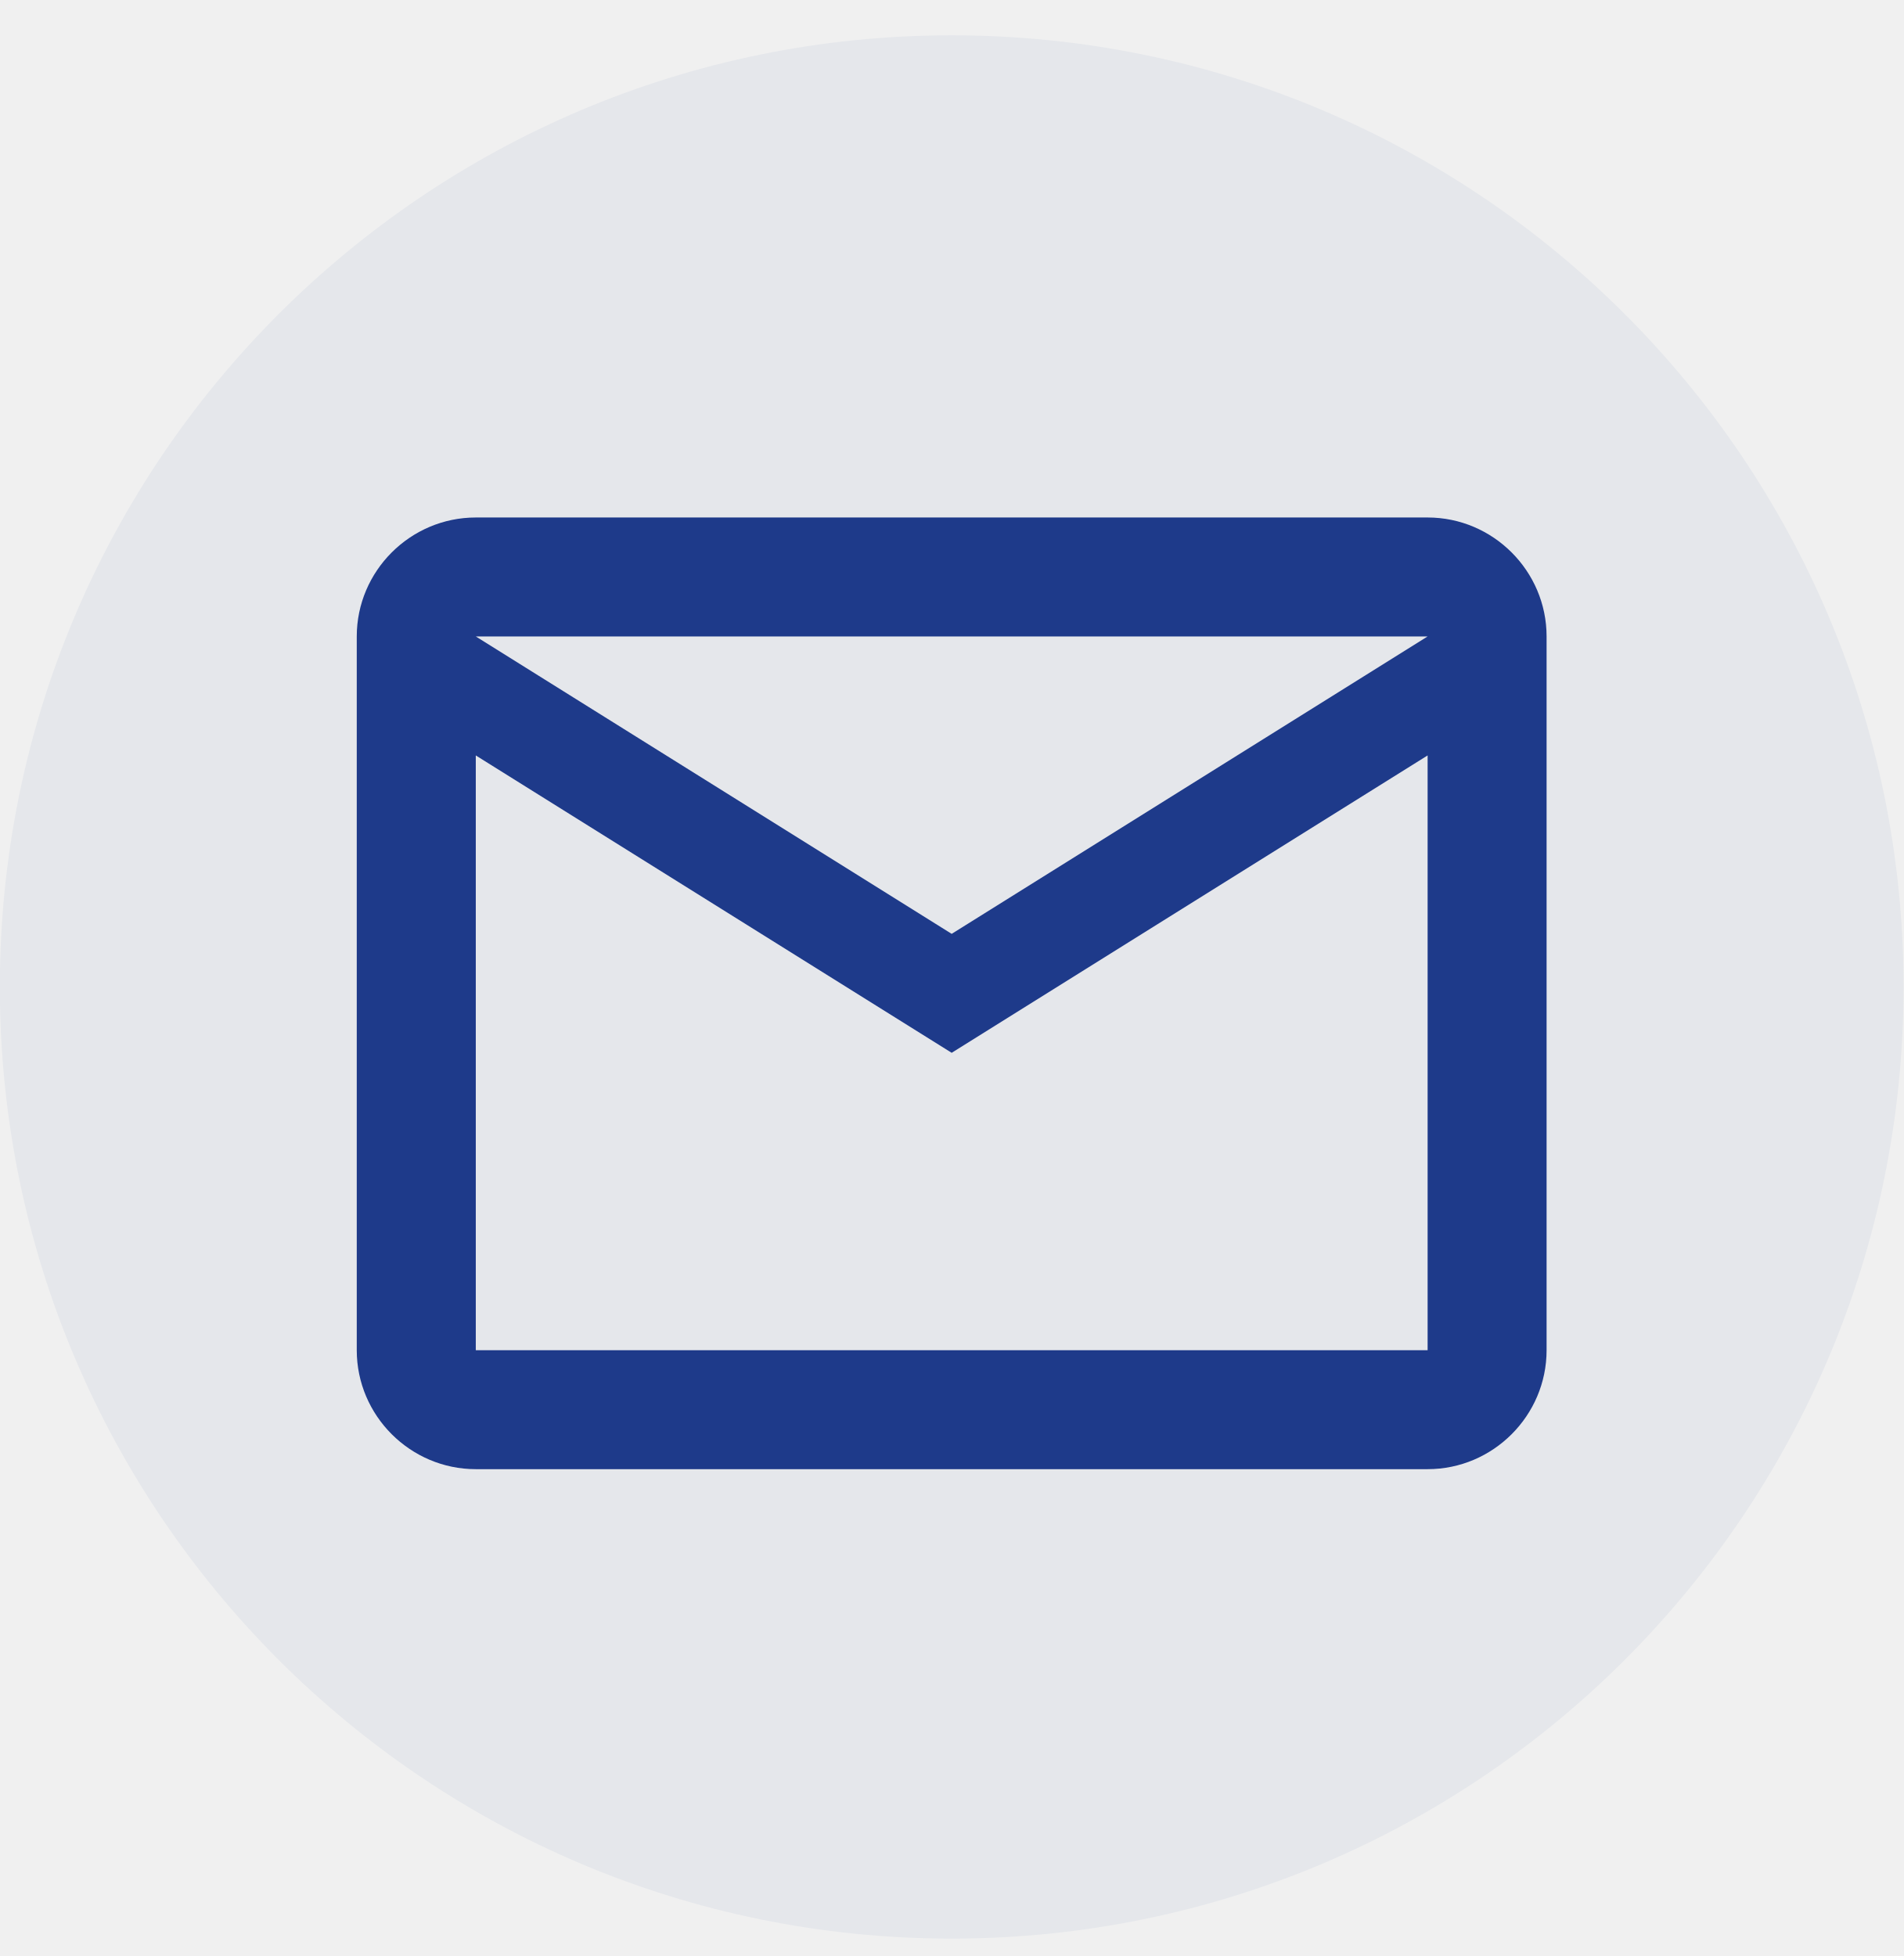
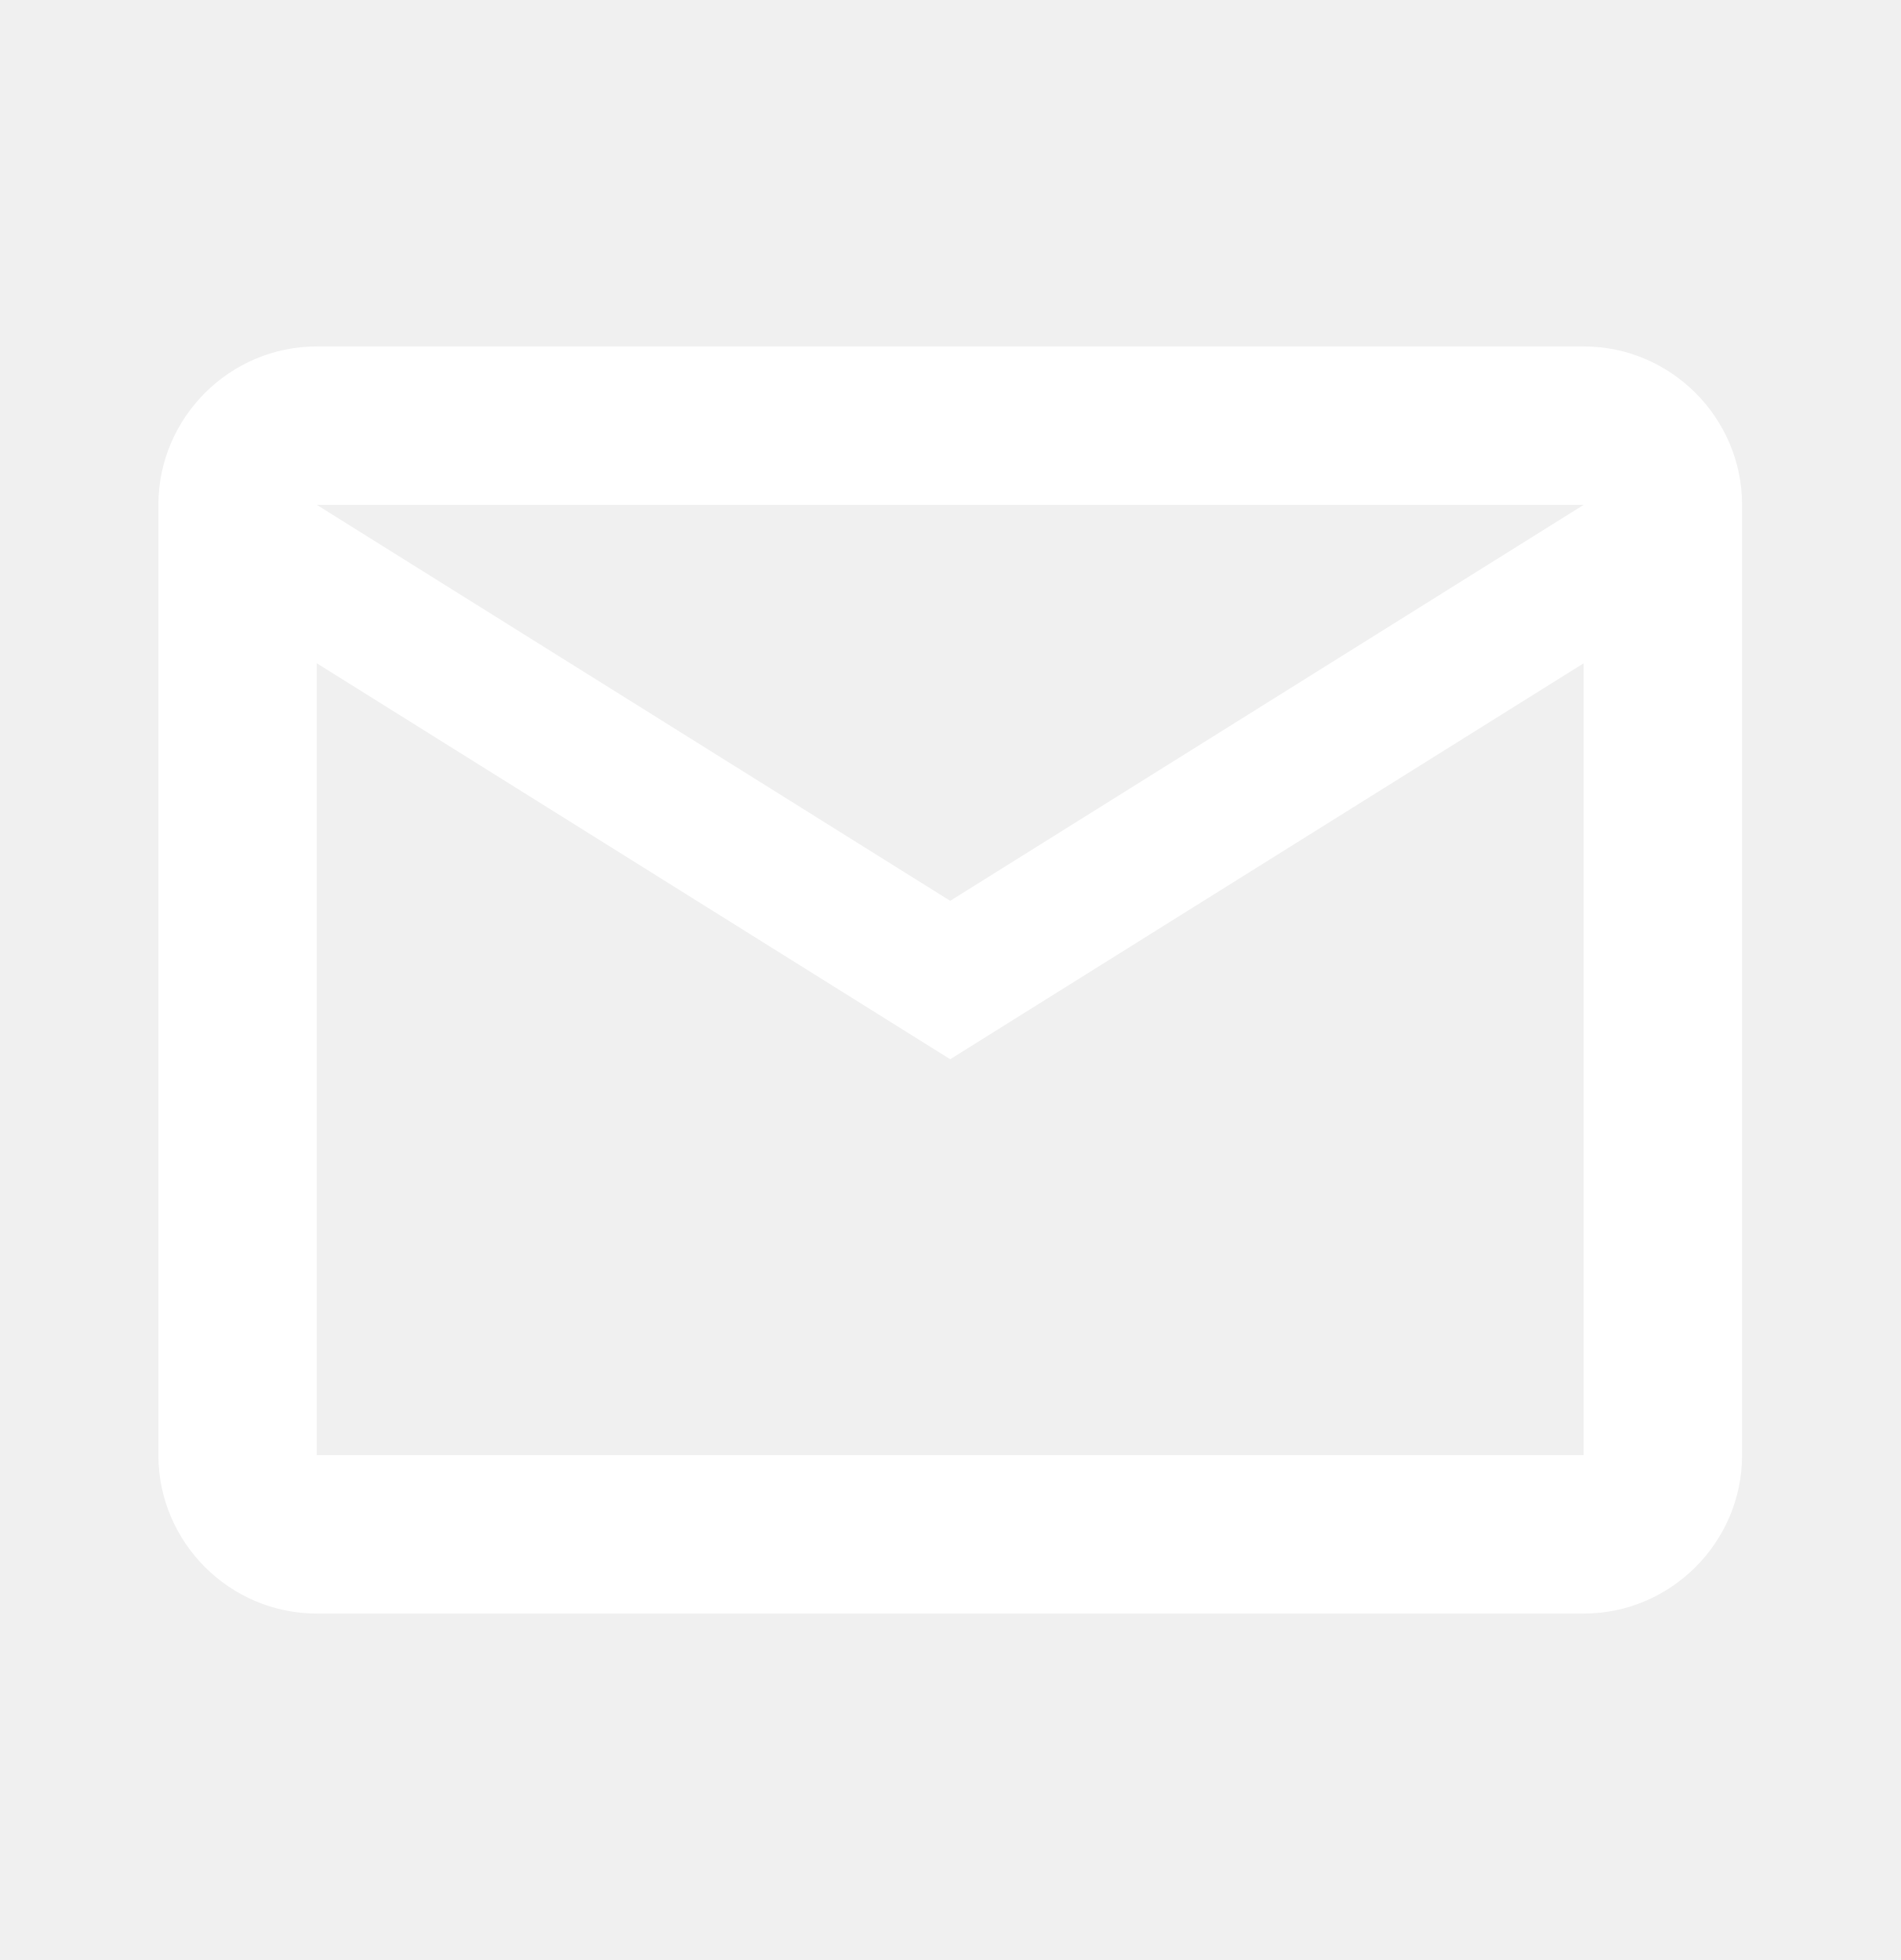
- <svg xmlns="http://www.w3.org/2000/svg" width="36" height="37" viewBox="0 0 36 37" fill="none">
-   <rect x="-0.003" y="0.668" width="36.003" height="36.003" rx="18.002" fill="#E5E7EB" />
-   <path d="M29.249 12.039C29.249 10.802 28.237 9.789 26.999 9.789H8.998C7.76 9.789 6.747 10.802 6.747 12.039V25.541C6.747 26.778 7.76 27.791 8.998 27.791H26.999C28.237 27.791 29.249 26.778 29.249 25.541V12.039ZM26.999 12.039L17.998 17.665L8.998 12.039H26.999ZM26.999 25.541H8.998V14.29L17.998 19.915L26.999 14.29V25.541Z" fill="#1E3A8A" />
+ <svg xmlns="http://www.w3.org/2000/svg" width="32" height="33" viewBox="0 0 32 33" fill="none">
+   <path d="M29.334 8.5C29.334 7.034 28.134 5.833 26.667 5.833H5.334C3.867 5.833 2.667 7.034 2.667 8.5V24.5C2.667 25.967 3.867 27.167 5.334 27.167H26.667C28.134 27.167 29.334 25.967 29.334 24.5V8.5ZM26.667 8.5L16 15.167L5.334 8.5H26.667ZM26.667 24.5H5.334V11.167L16 17.834L26.667 11.167V24.5Z" fill="white" />
</svg>
